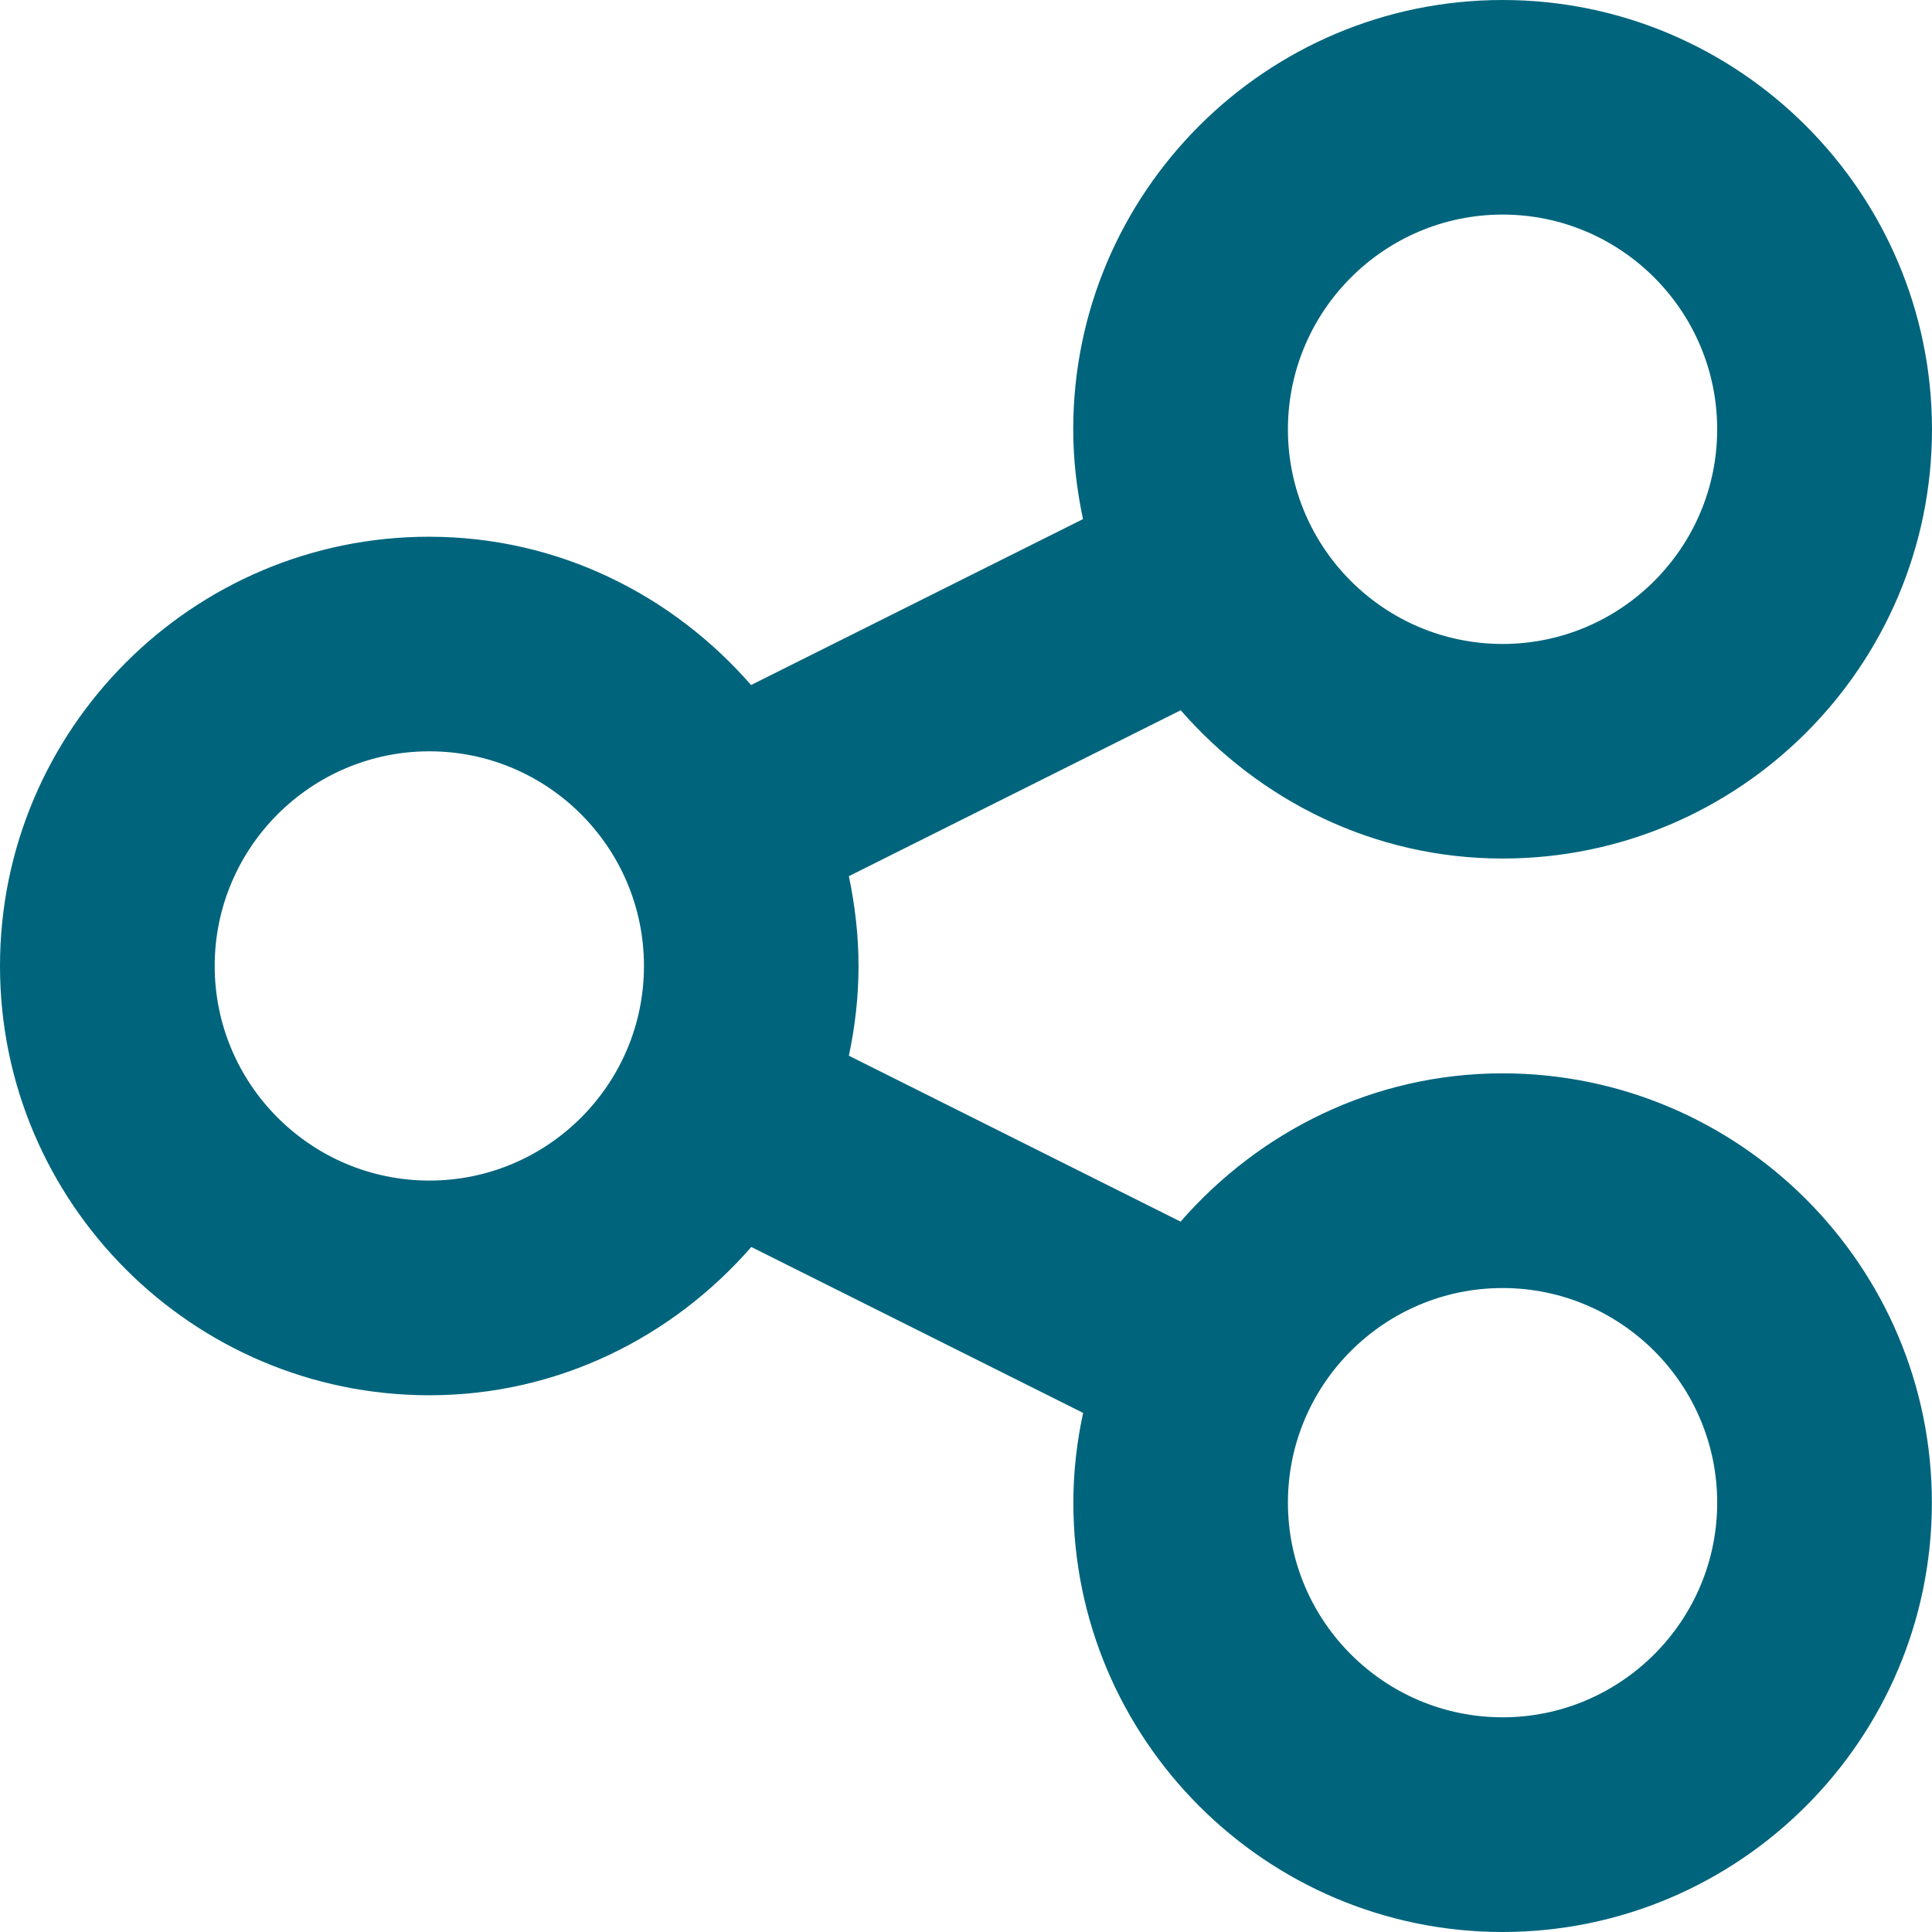
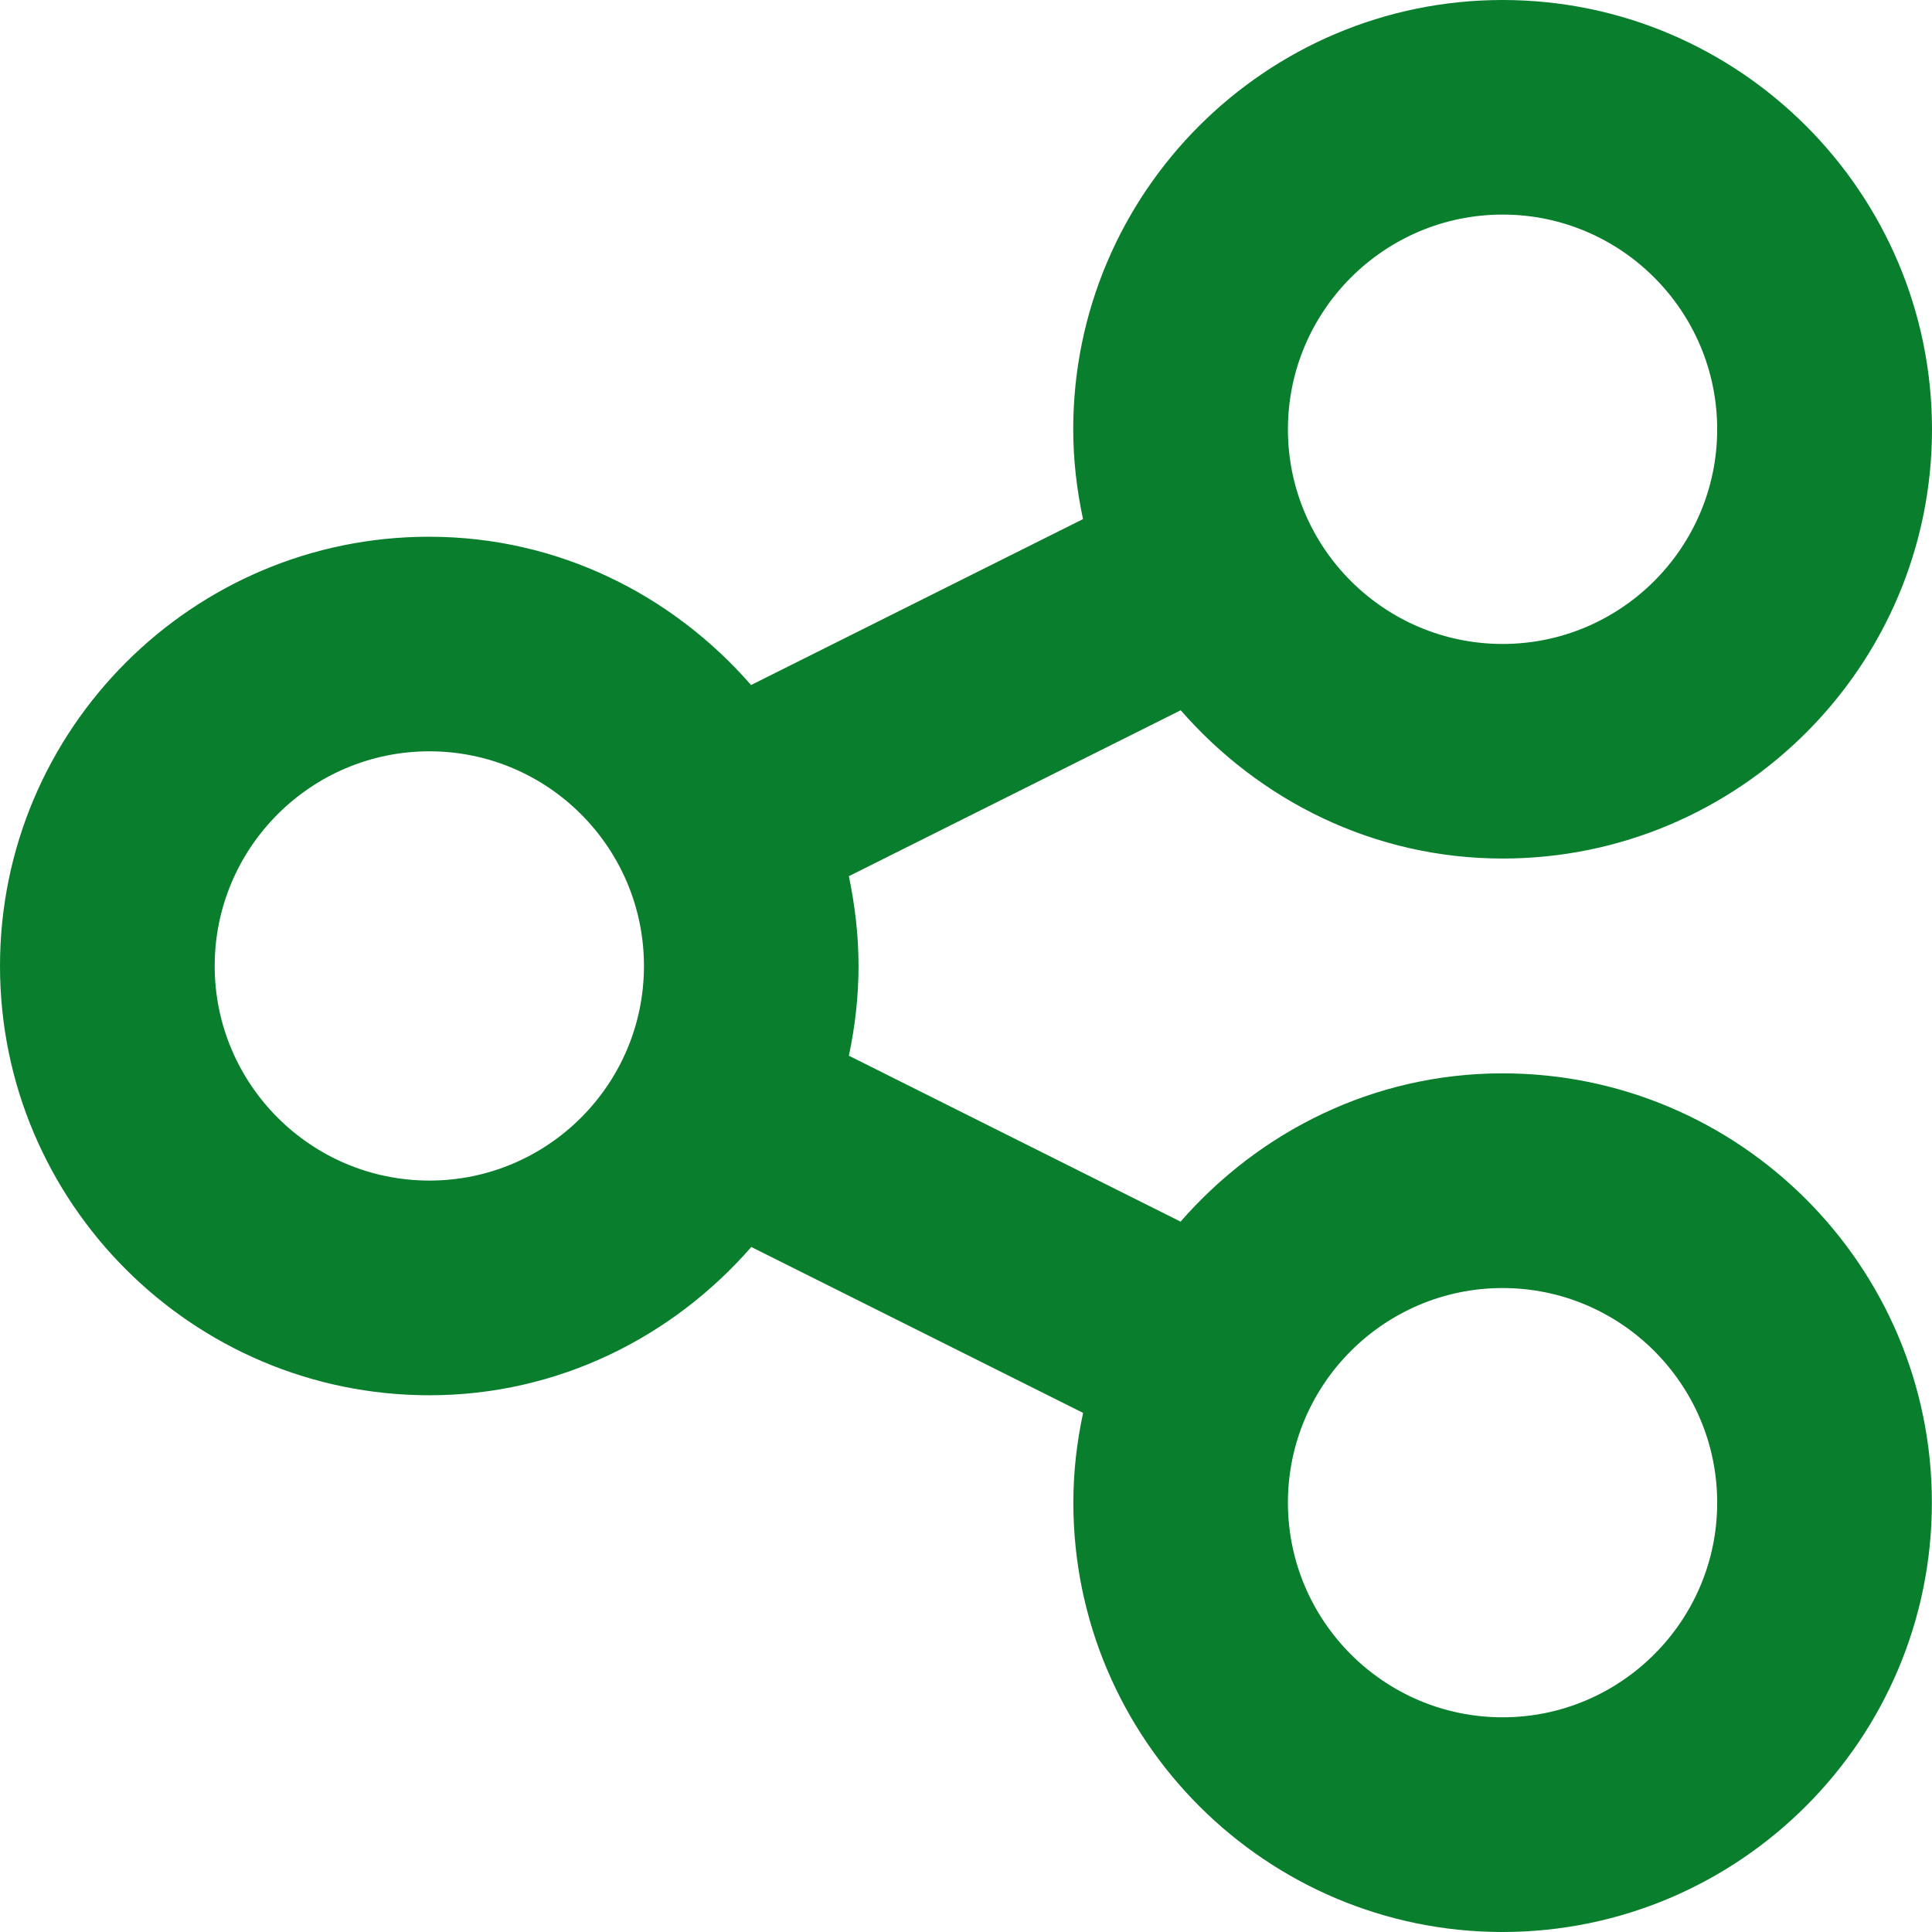
<svg xmlns="http://www.w3.org/2000/svg" width="16" height="16" viewBox="0 0 16 16" fill="none">
-   <path d="M12.444 8.889C11.376 8.889 10.429 9.37 9.777 10.117L7.03 8.743C7.081 8.503 7.11 8.255 7.11 8C7.11 7.745 7.08 7.496 7.03 7.256L9.778 5.882C10.43 6.629 11.377 7.11 12.444 7.11C14.405 7.11 16 5.516 16 3.555C15.999 1.595 14.404 0 12.444 0C10.483 0 8.888 1.595 8.888 3.556C8.888 3.811 8.918 4.059 8.969 4.299L6.22 5.673C5.568 4.926 4.621 4.445 3.554 4.445C1.595 4.444 0 6.039 0 8C0 9.96 1.595 11.555 3.556 11.555C4.622 11.555 5.57 11.074 6.222 10.327L8.97 11.701C8.918 11.941 8.889 12.189 8.889 12.444C8.889 14.405 10.484 16 12.444 16C14.405 15.999 15.999 14.404 15.999 12.444C15.999 10.483 14.404 8.889 12.444 8.889ZM12.444 1.777C13.424 1.777 14.221 2.575 14.221 3.555C14.221 4.536 13.423 5.333 12.444 5.333C11.464 5.333 10.666 4.536 10.666 3.556C10.666 2.575 11.464 1.777 12.444 1.777ZM3.556 9.777C2.575 9.777 1.778 8.979 1.778 8C1.778 7.019 2.576 6.222 3.556 6.222C4.536 6.222 5.333 7.019 5.333 8C5.333 8.98 4.536 9.777 3.556 9.777ZM12.444 14.222C11.463 14.222 10.666 13.424 10.666 12.444C10.666 11.464 11.464 10.667 12.444 10.667C13.423 10.667 14.221 11.464 14.221 12.444C14.222 13.423 13.423 14.222 12.444 14.222Z" fill="#00647D" />
+   <path d="M12.444 8.889C11.376 8.889 10.429 9.37 9.777 10.117L7.03 8.743C7.081 8.503 7.11 8.255 7.11 8C7.11 7.745 7.08 7.496 7.03 7.256L9.778 5.882C10.43 6.629 11.377 7.11 12.444 7.11C14.405 7.11 16 5.516 16 3.555C15.999 1.595 14.404 0 12.444 0C10.483 0 8.888 1.595 8.888 3.556C8.888 3.811 8.918 4.059 8.969 4.299L6.22 5.673C5.568 4.926 4.621 4.445 3.554 4.445C1.595 4.444 0 6.039 0 8C0 9.96 1.595 11.555 3.556 11.555C4.622 11.555 5.57 11.074 6.222 10.327L8.97 11.701C8.918 11.941 8.889 12.189 8.889 12.444C8.889 14.405 10.484 16 12.444 16C14.405 15.999 15.999 14.404 15.999 12.444C15.999 10.483 14.404 8.889 12.444 8.889ZM12.444 1.777C13.424 1.777 14.221 2.575 14.221 3.555C14.221 4.536 13.423 5.333 12.444 5.333C11.464 5.333 10.666 4.536 10.666 3.556C10.666 2.575 11.464 1.777 12.444 1.777ZM3.556 9.777C2.575 9.777 1.778 8.979 1.778 8C1.778 7.019 2.576 6.222 3.556 6.222C4.536 6.222 5.333 7.019 5.333 8C5.333 8.98 4.536 9.777 3.556 9.777ZM12.444 14.222C11.463 14.222 10.666 13.424 10.666 12.444C10.666 11.464 11.464 10.667 12.444 10.667C13.423 10.667 14.221 11.464 14.221 12.444C14.222 13.423 13.423 14.222 12.444 14.222Z" fill="#097E2C" />
</svg>
